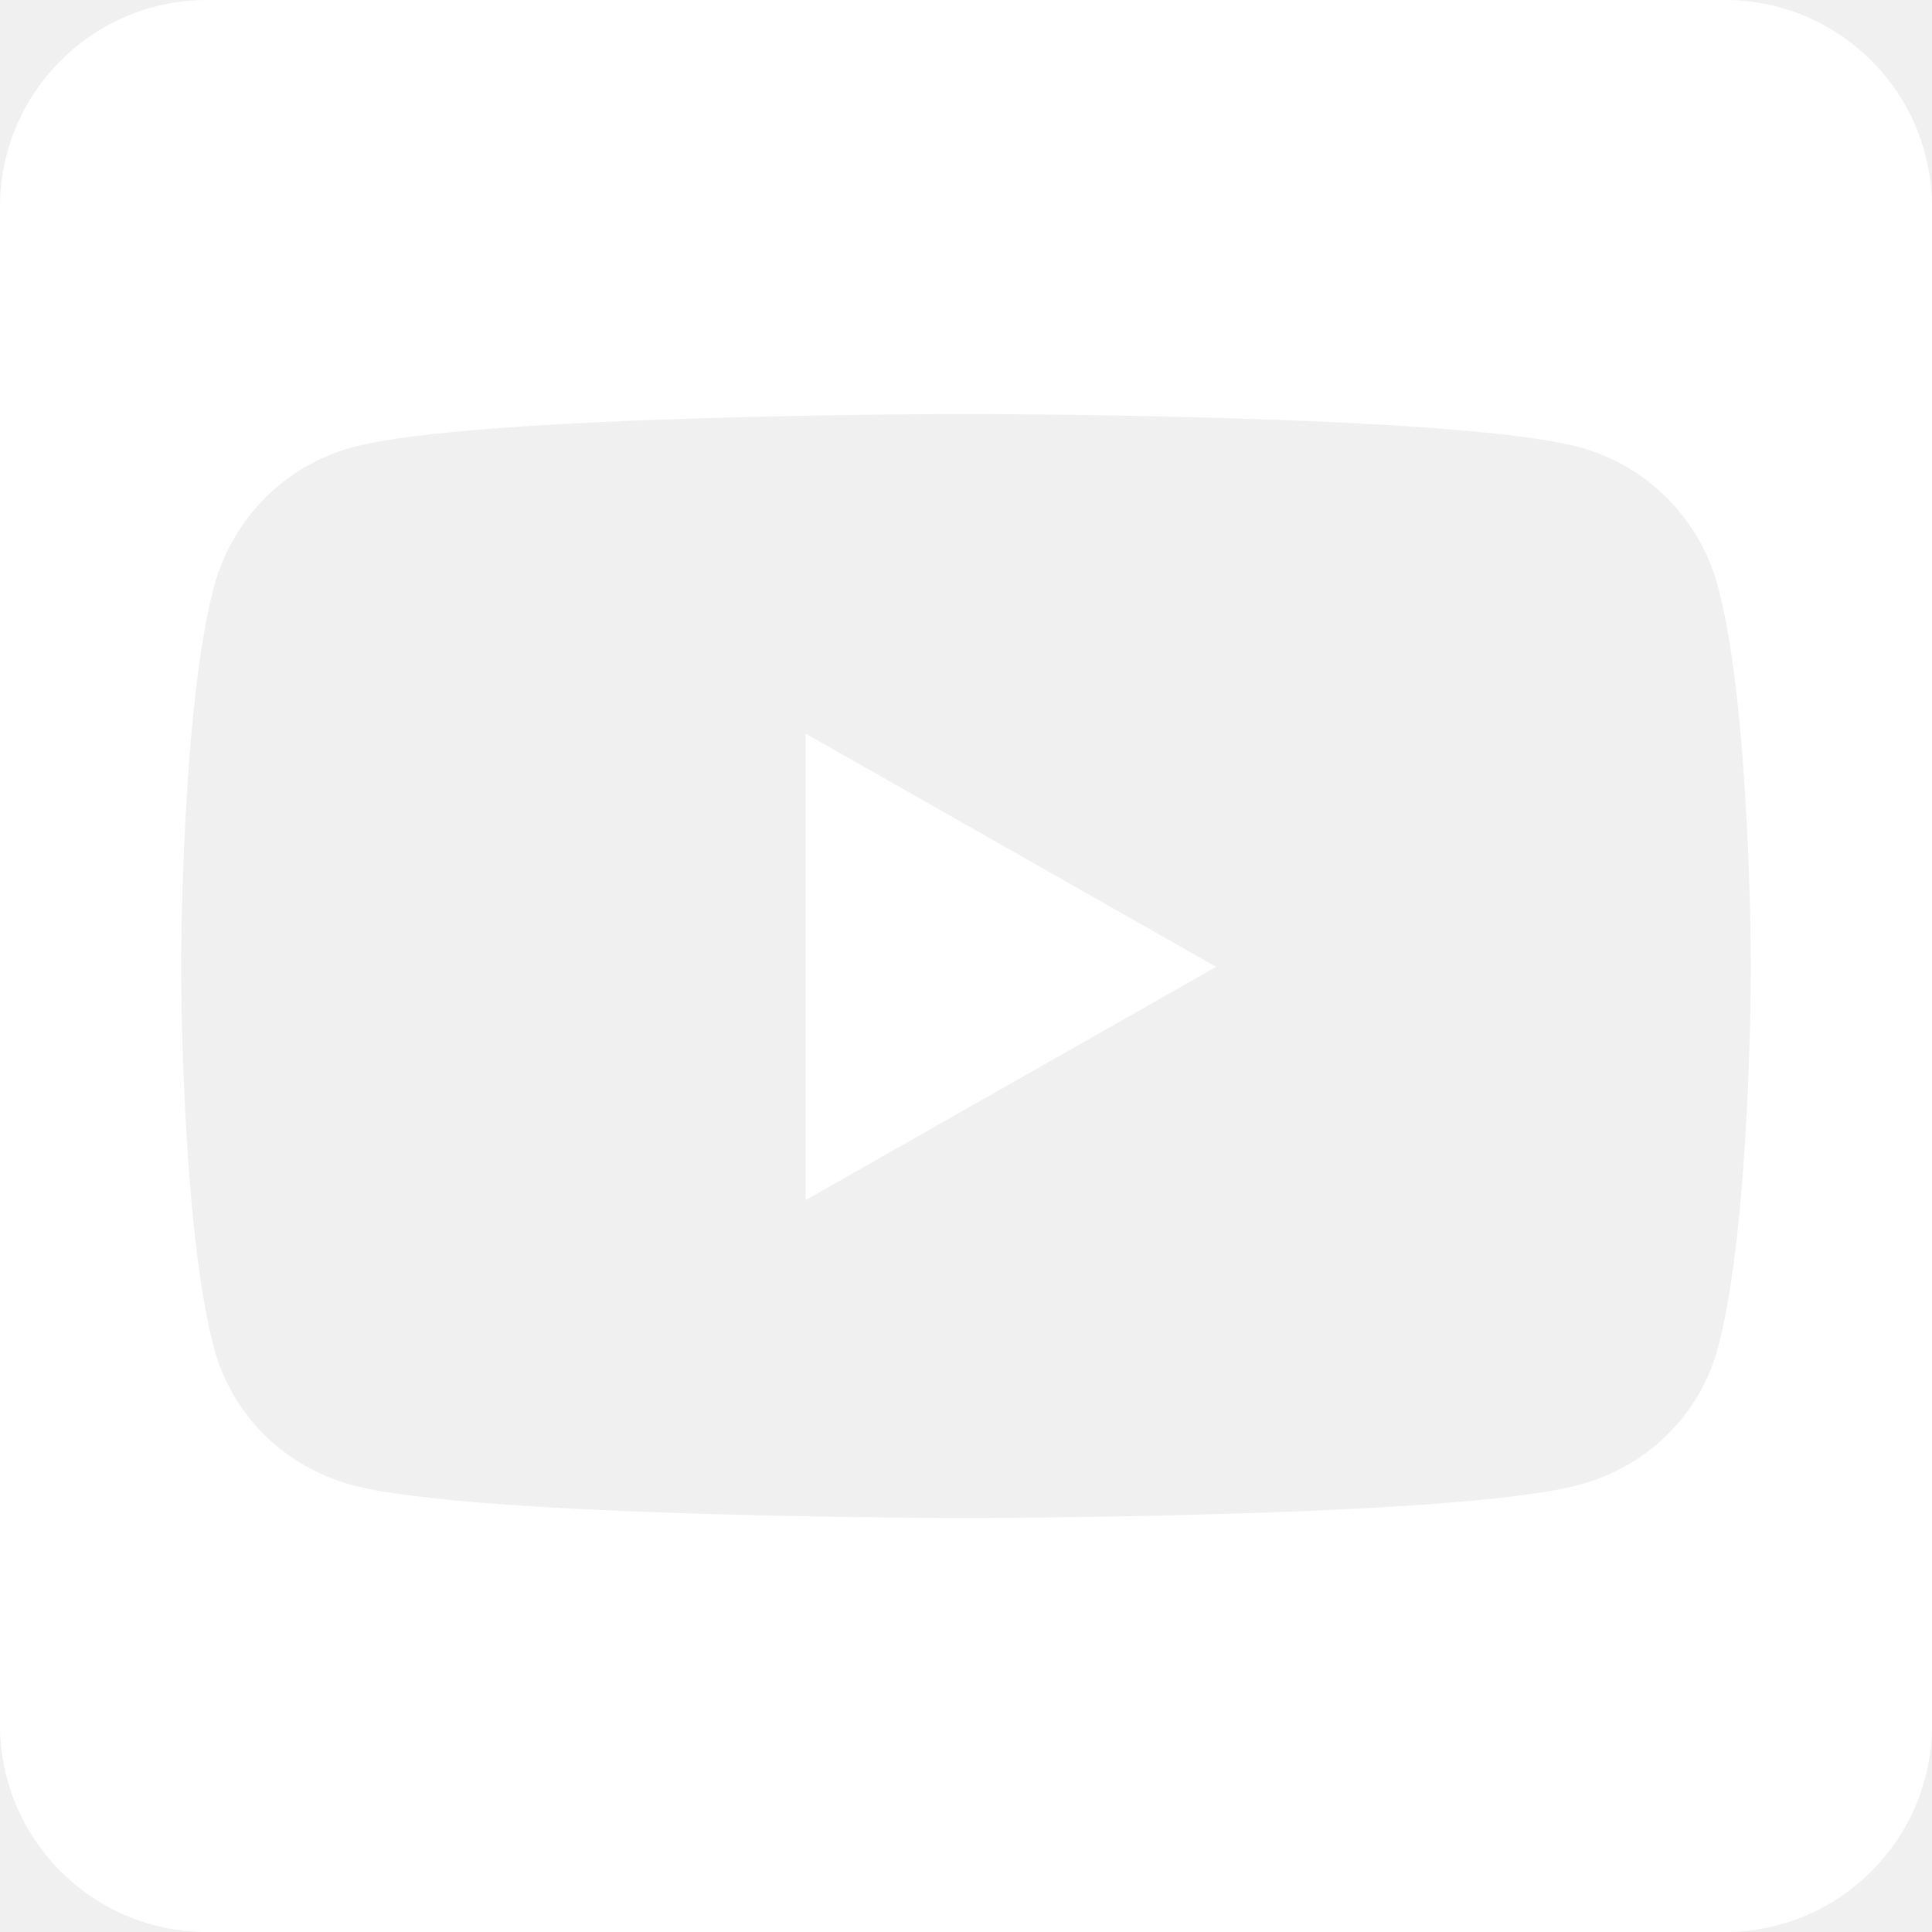
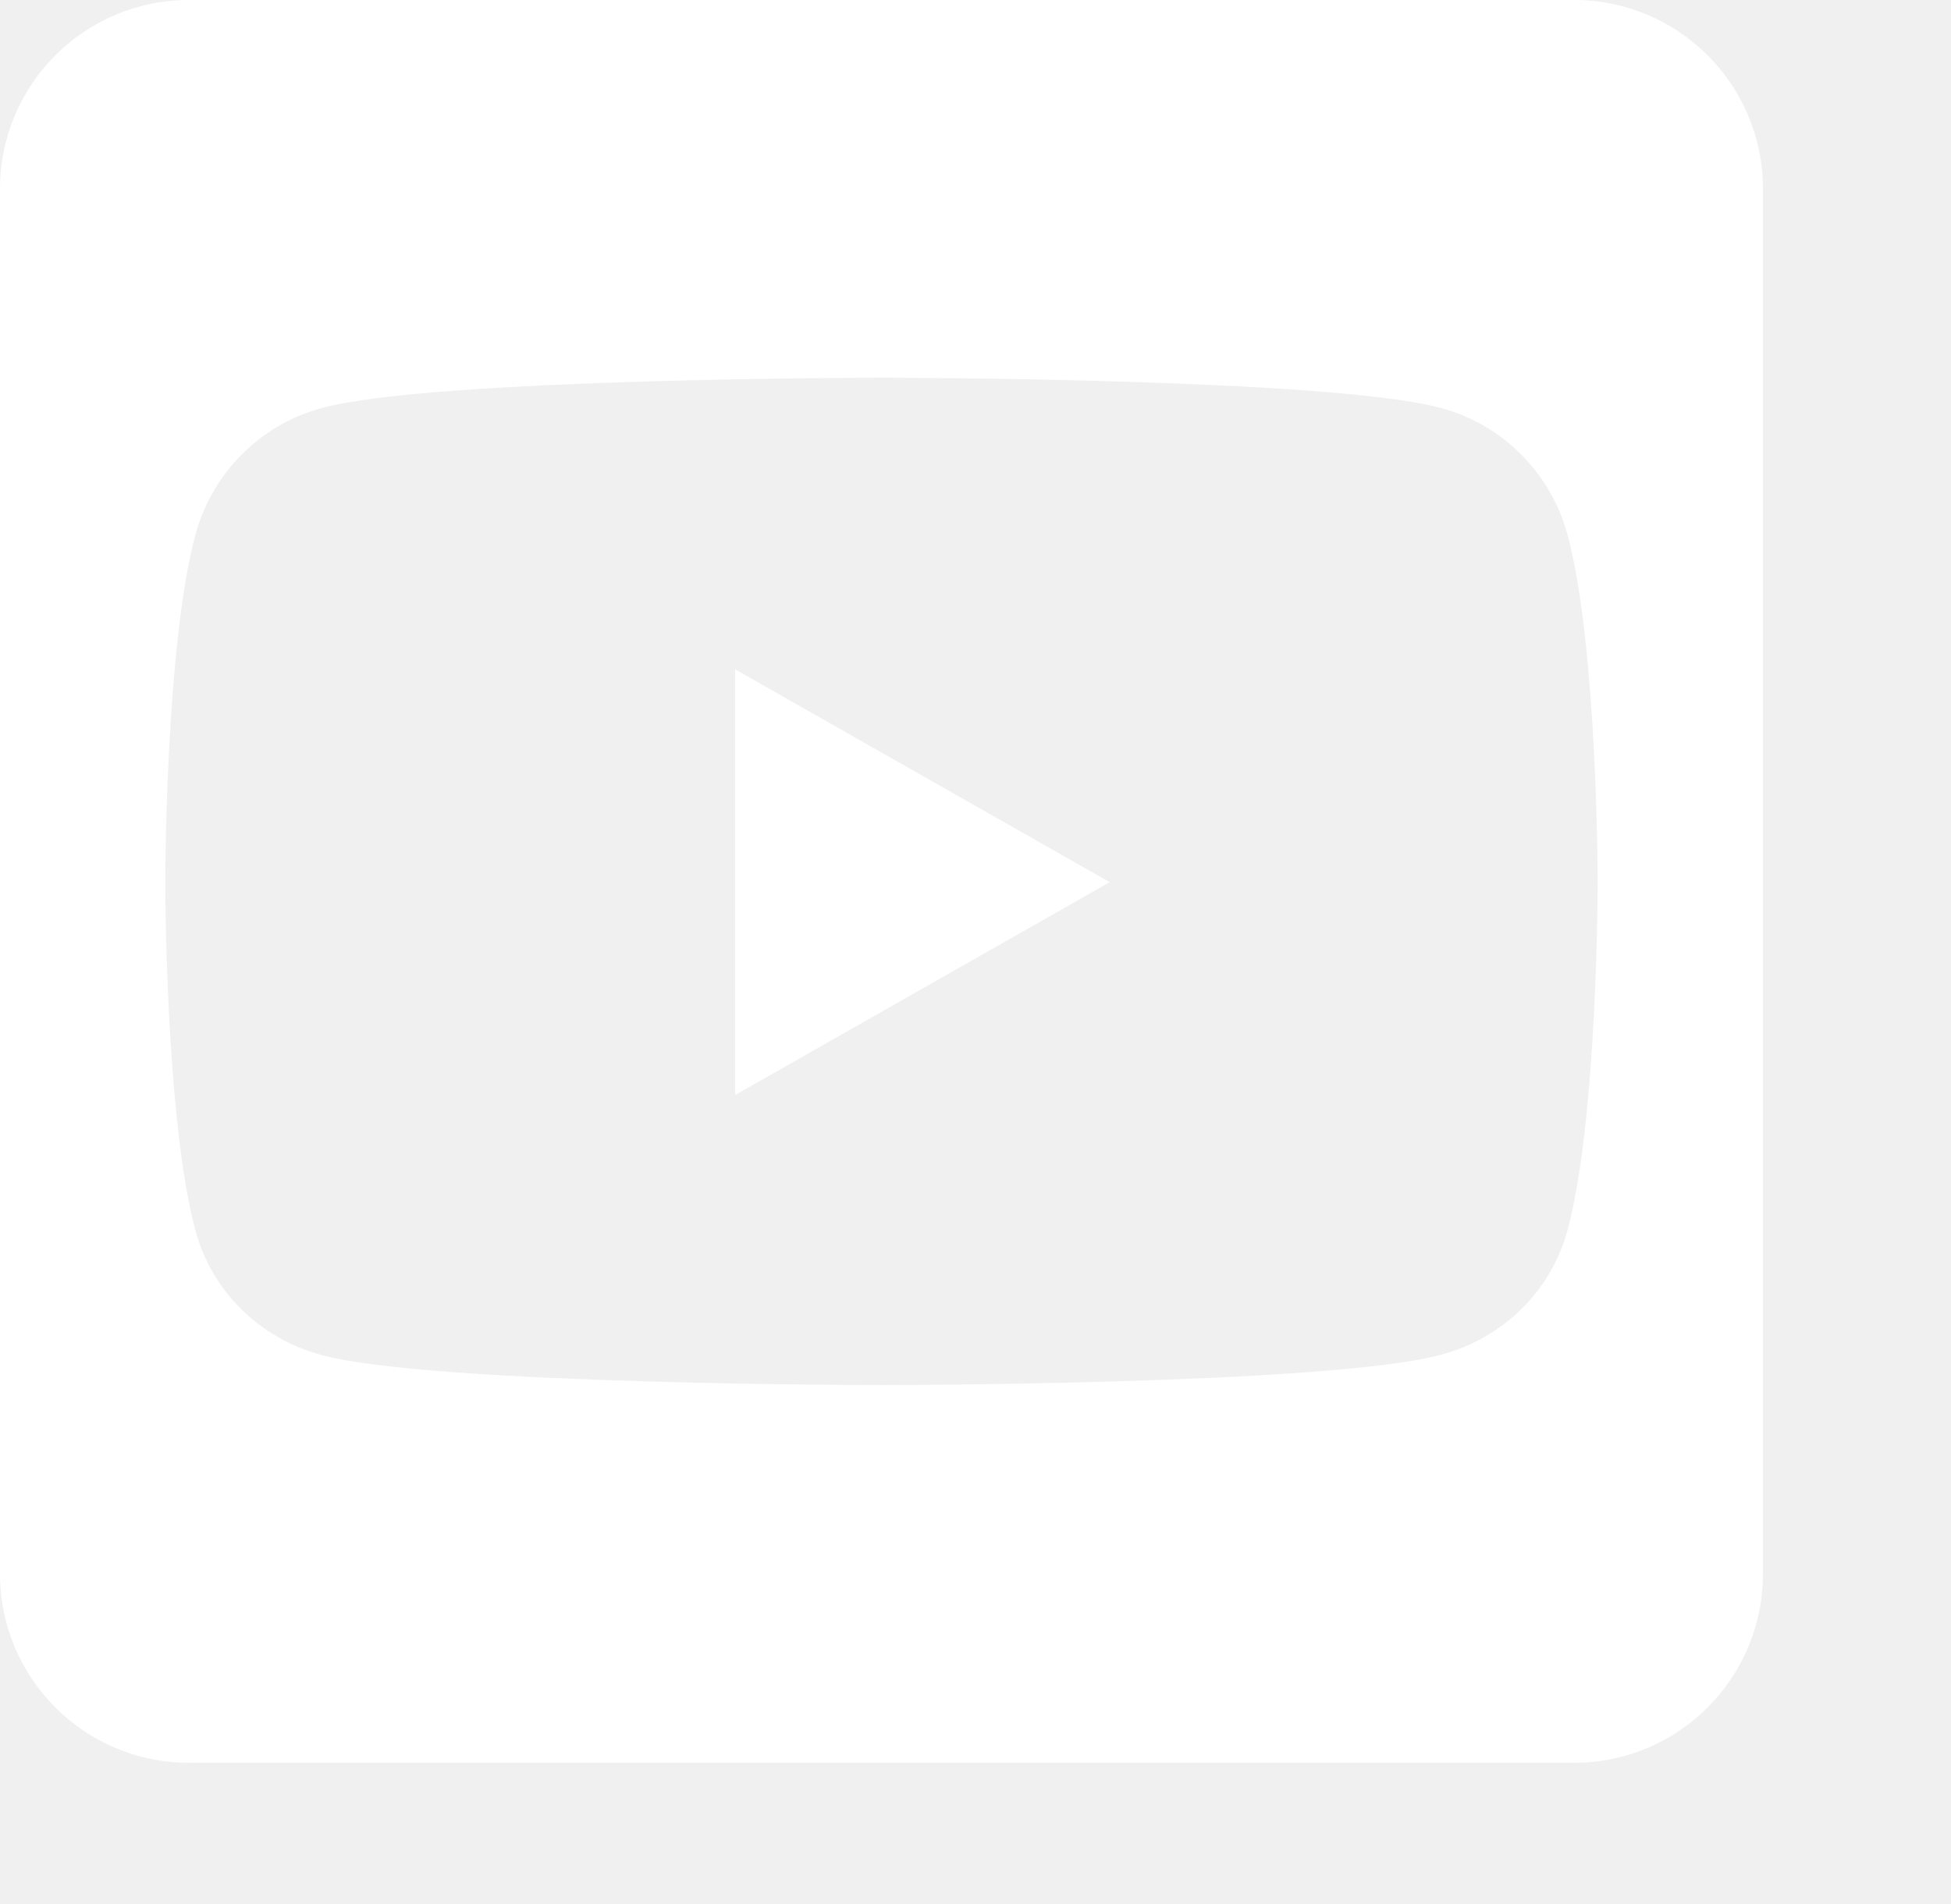
- <svg xmlns="http://www.w3.org/2000/svg" width="75" height="75" viewBox="0 0 75 75" fill="none">
+ <svg xmlns="http://www.w3.org/2000/svg" width="83" height="81" viewBox="0 0 83 81" fill="currentColor">
  <path d="M31.272 28.477L47.21 37.533L31.272 46.59V28.477ZM75 8.036V66.964C75 71.401 71.401 75 66.964 75H8.036C3.599 75 0 71.401 0 66.964V8.036C0 3.599 3.599 0 8.036 0H66.964C71.401 0 75 3.599 75 8.036ZM67.969 37.55C67.969 37.55 67.969 27.573 66.696 22.785C65.993 20.14 63.934 18.064 61.306 17.36C56.568 16.071 37.5 16.071 37.5 16.071C37.5 16.071 18.432 16.071 13.694 17.36C11.066 18.064 9.007 20.14 8.304 22.785C7.031 27.556 7.031 37.55 7.031 37.55C7.031 37.55 7.031 47.528 8.304 52.316C9.007 54.961 11.066 56.953 13.694 57.656C18.432 58.929 37.5 58.929 37.5 58.929C37.5 58.929 56.568 58.929 61.306 57.639C63.934 56.936 65.993 54.944 66.696 52.299C67.969 47.528 67.969 37.55 67.969 37.55Z" fill="white" />
</svg>
